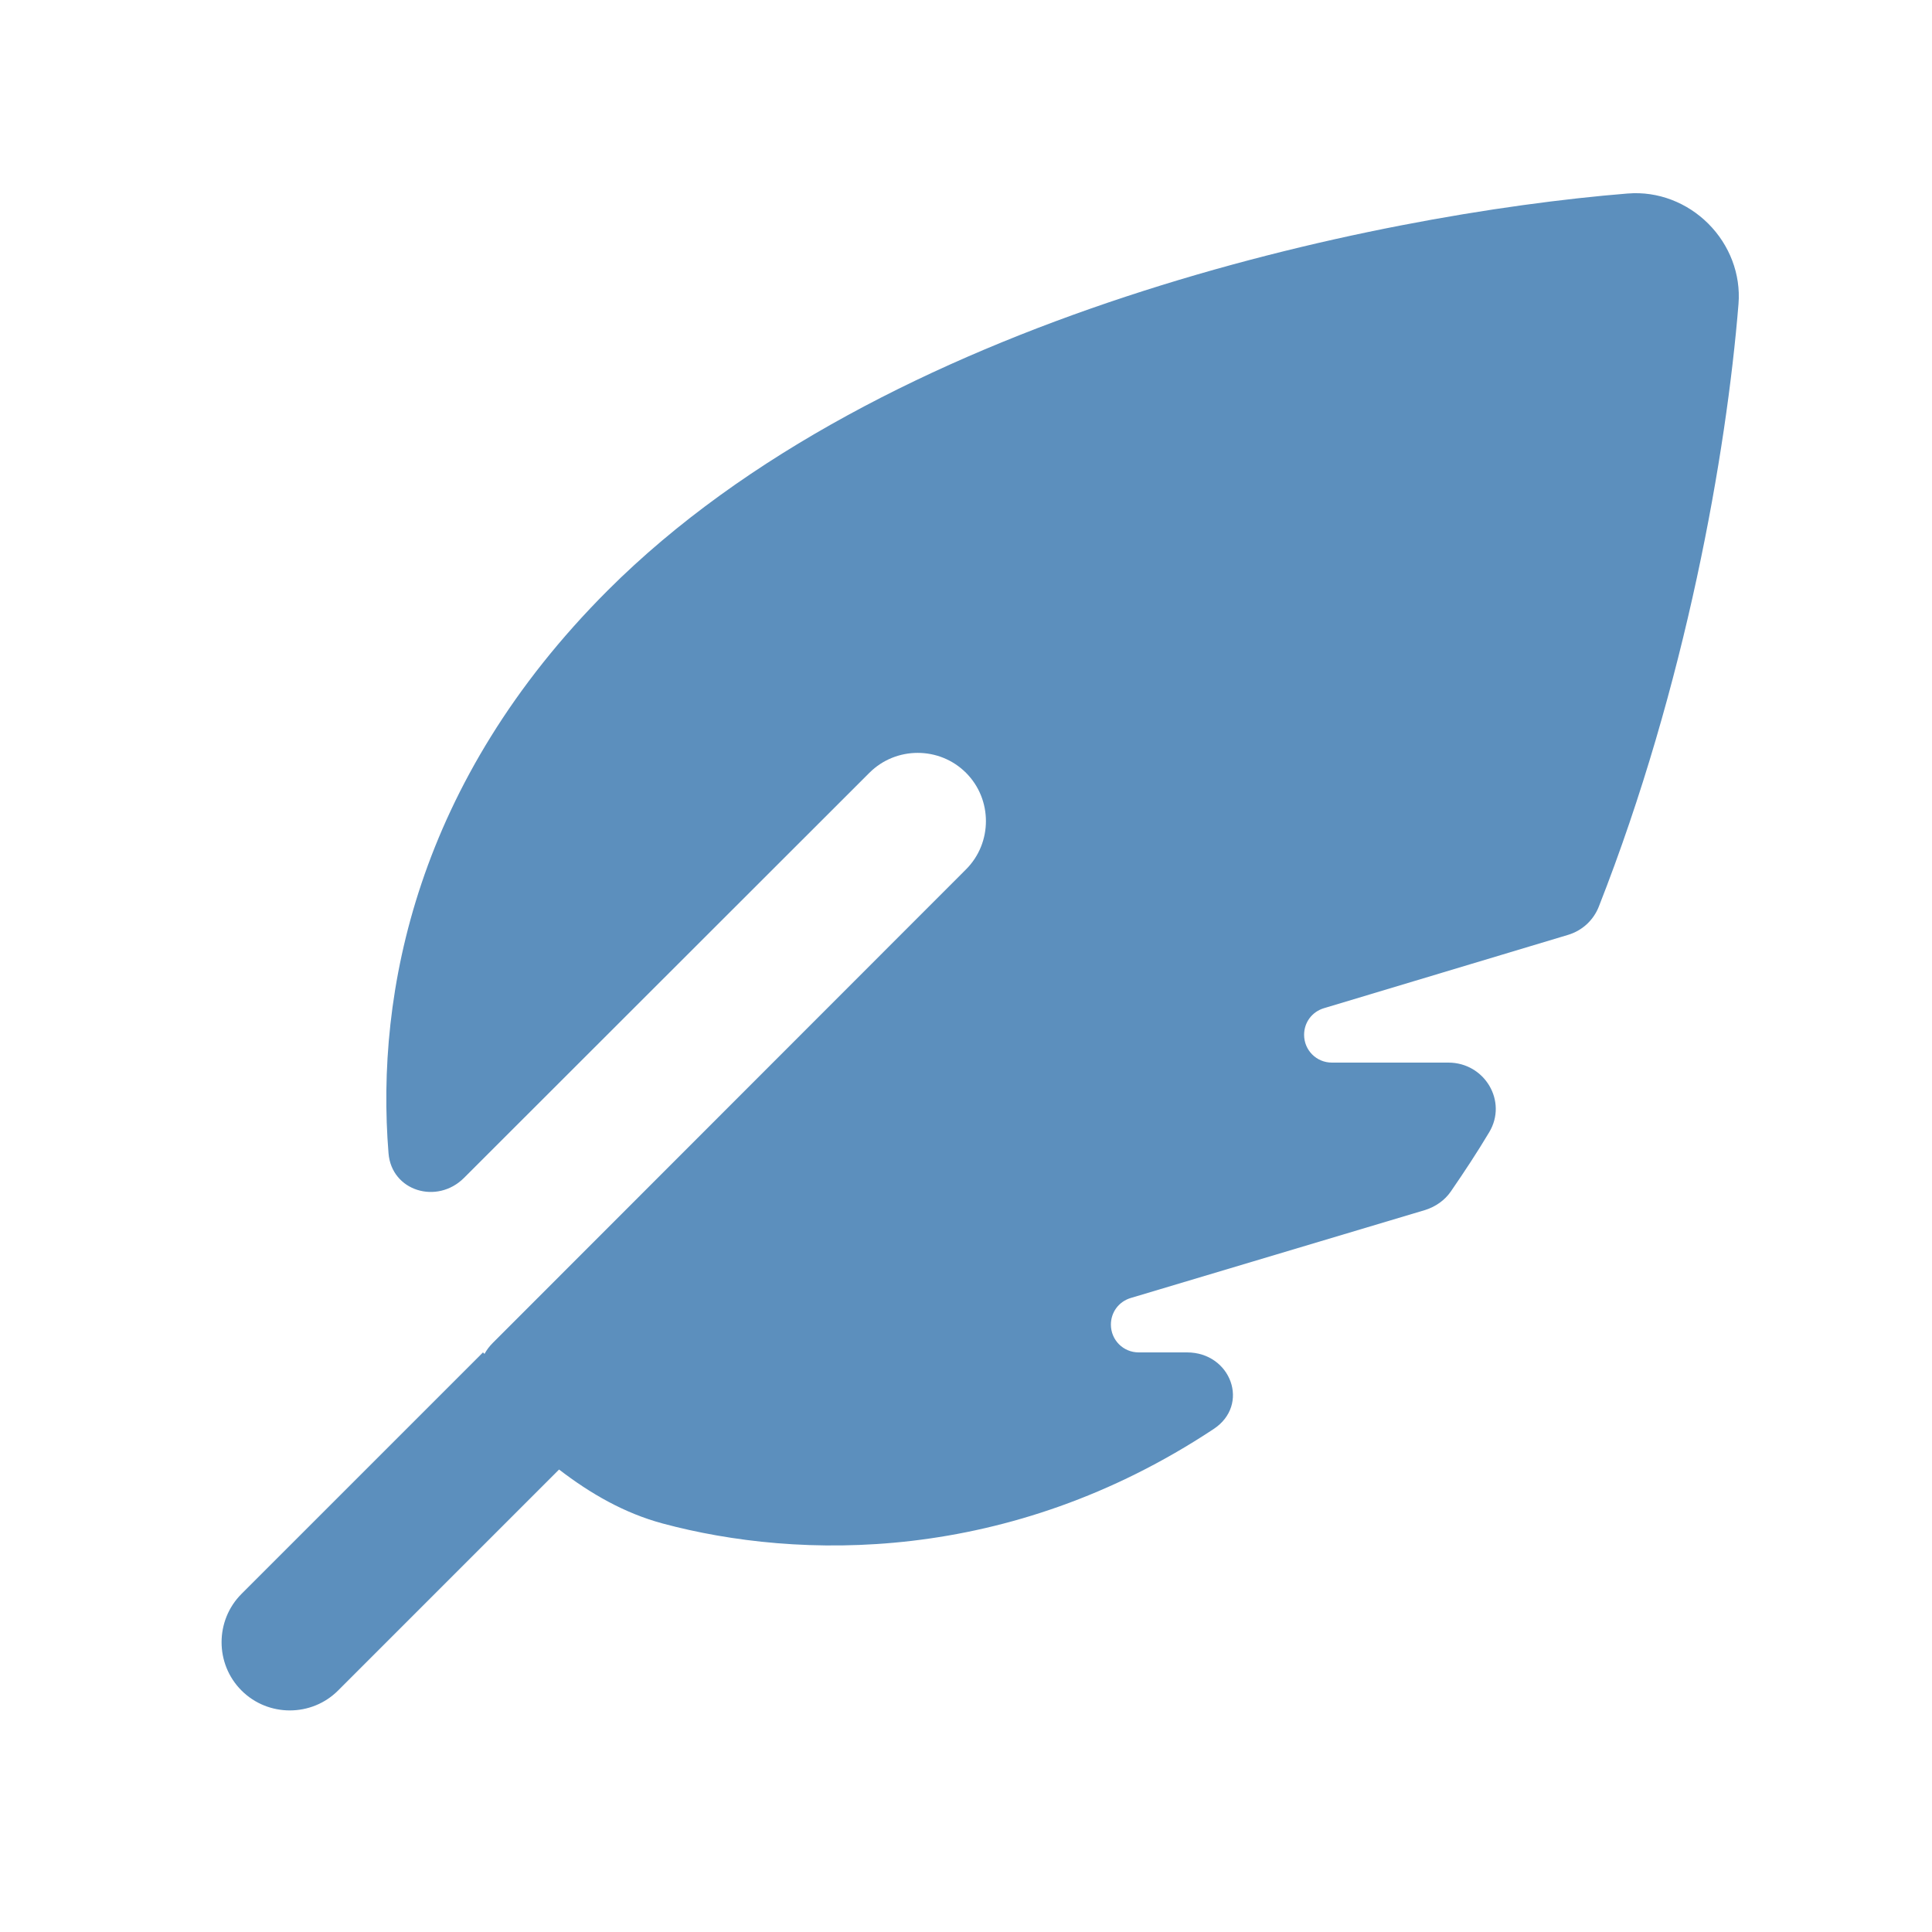
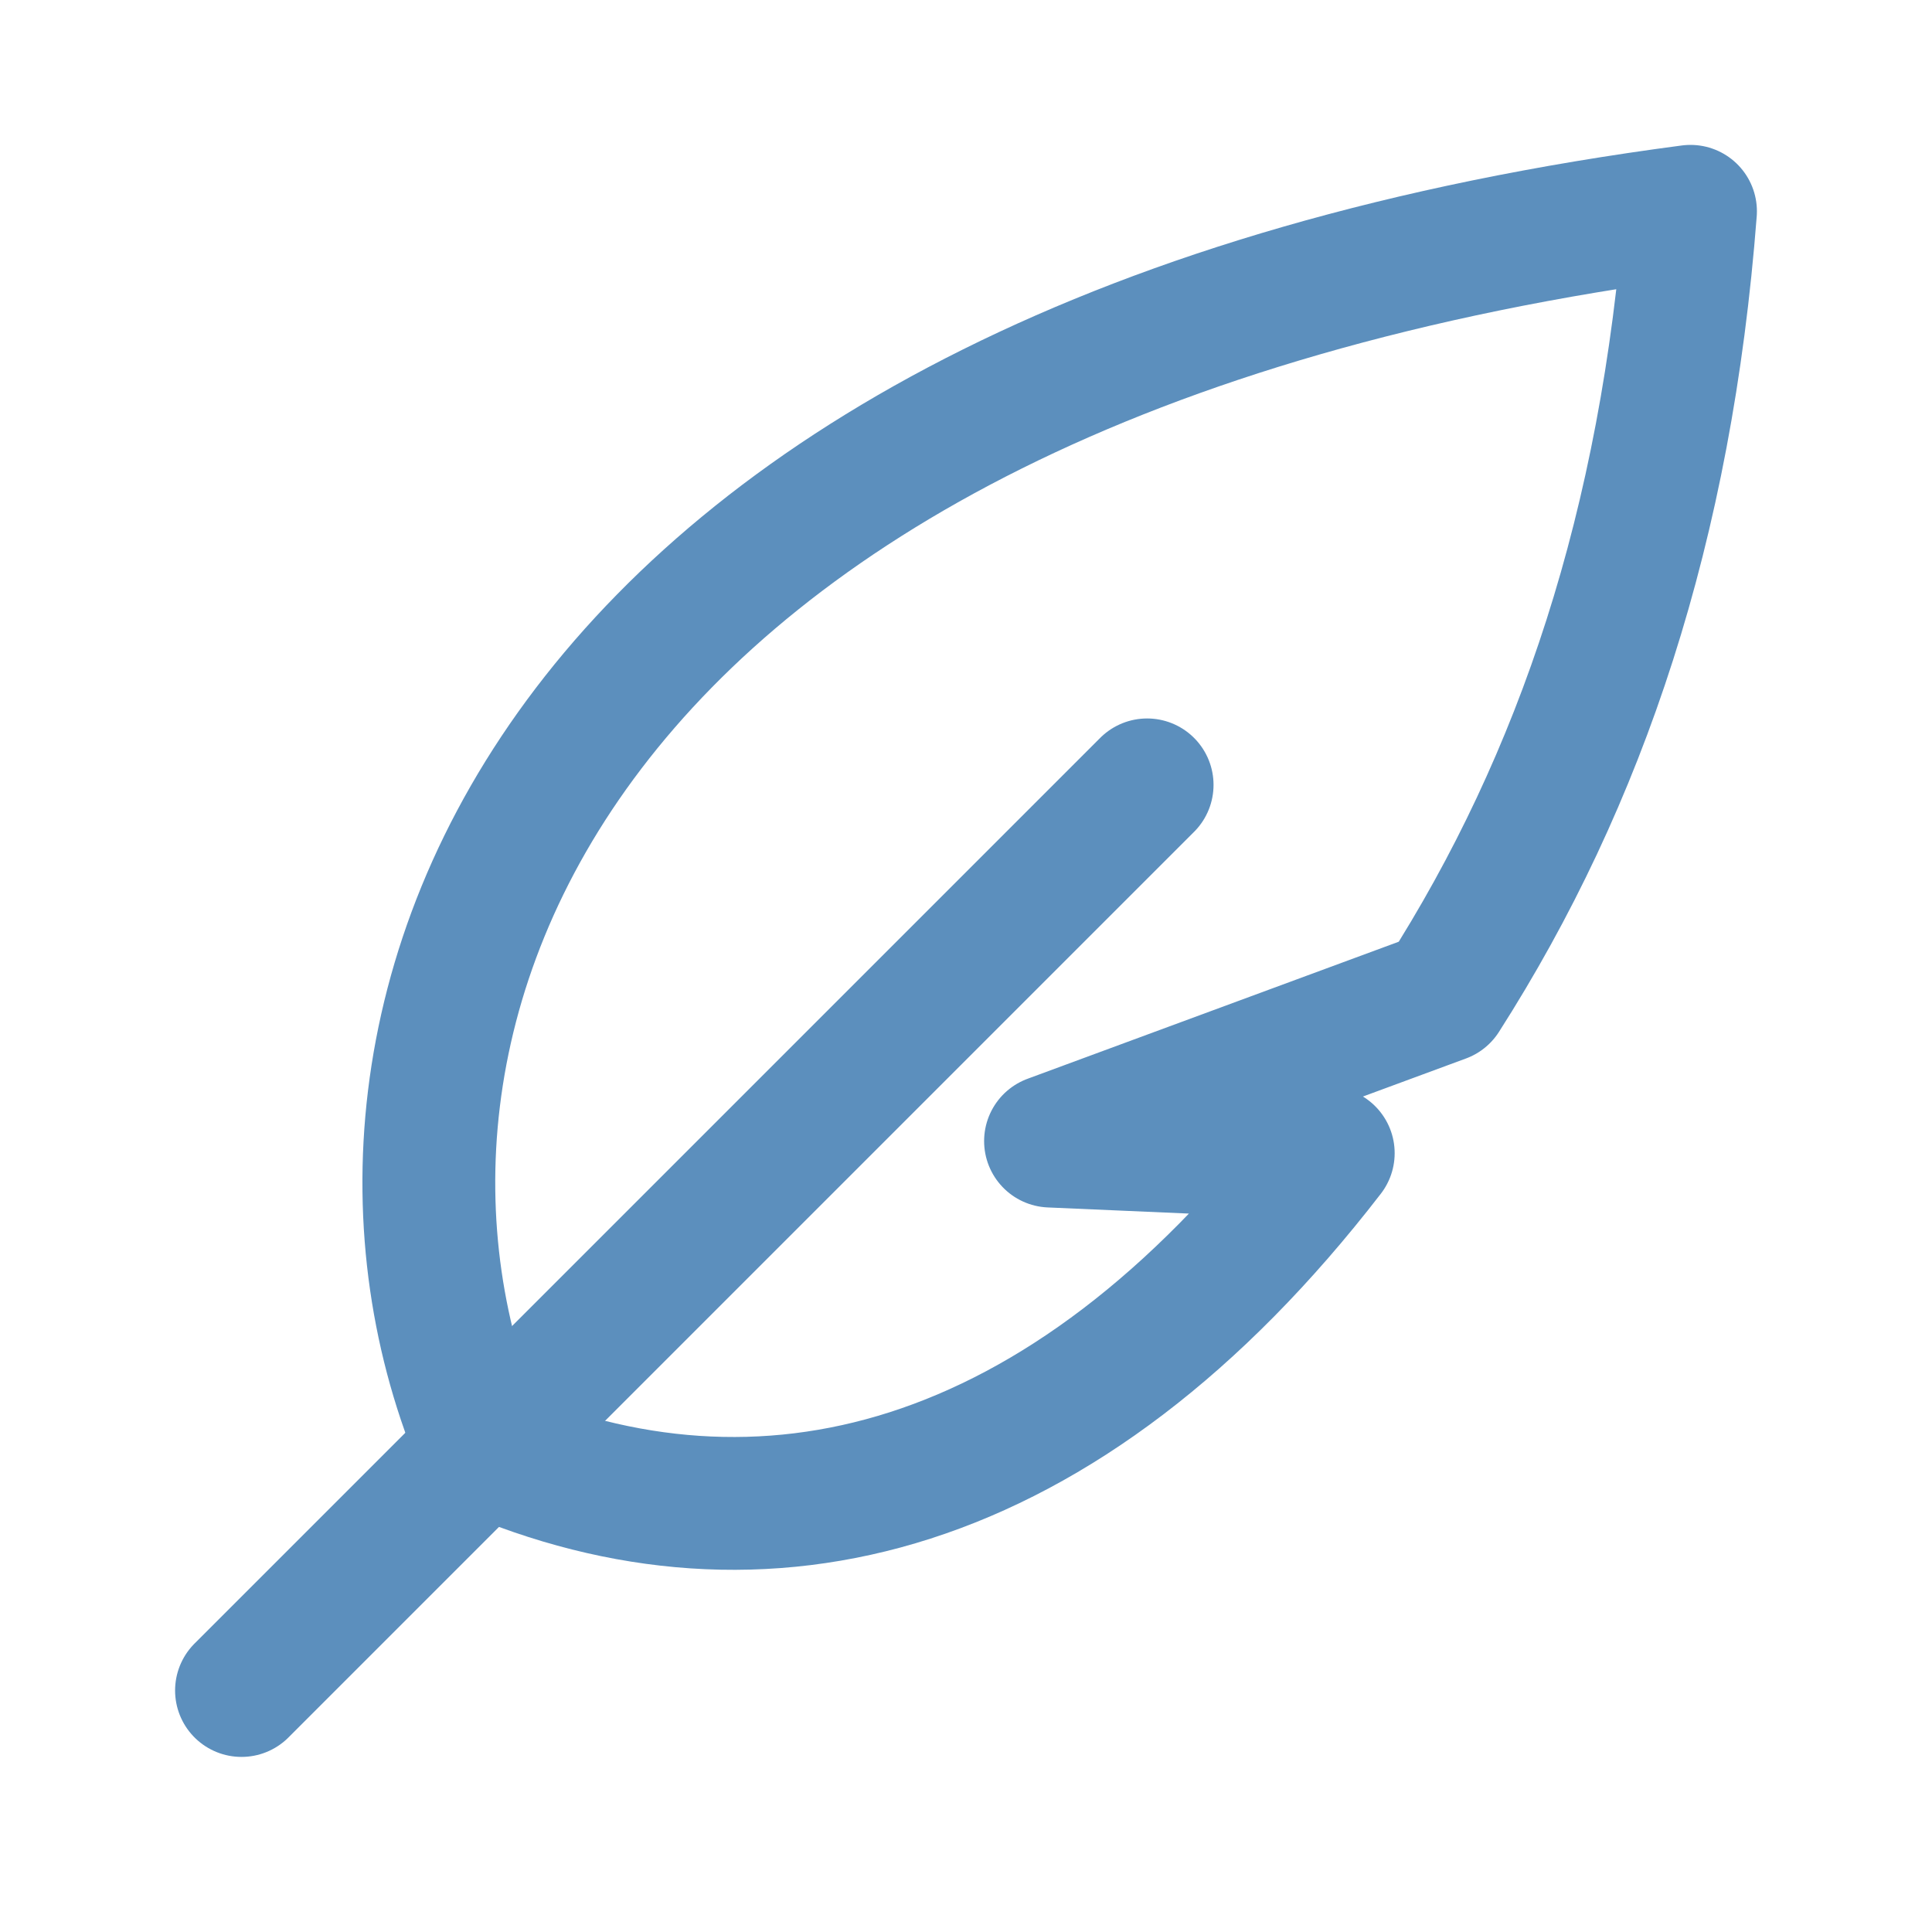
- <svg xmlns="http://www.w3.org/2000/svg" viewBox="0 0 640 640">
-   <path fill="#5C8FBD" d="M539.3 64.1C549.2 63.3 558.9 67.1 565.9 74.1C572.9 81.1 576.7 90.8 575.9 100.7C571.9 150 558.5 226.9 529.6 300.4C527.8 304.9 524.1 308.3 519.4 309.7L438.5 334C434.6 335.2 432 338.7 432 342.8C432 347.9 436.1 352 441.2 352L479.8 352C491.8 352 499.5 364.8 493.3 375.1C489.3 381.8 485 388.3 480.6 394.7C478.6 397.6 475.6 399.7 472.2 400.8L374.5 430C370.6 431.2 368 434.7 368 438.8C368 443.9 372.1 448 377.2 448L393.2 448C407.8 448 414.2 465.4 402 473.4C334 518.4 264.3 516.7 219.6 504.7C206.9 501.3 195.6 494.8 185.2 486.8L112 560C103.2 568.8 88.8 568.8 80 560C71.2 551.2 71.2 536.8 80 528L160 448L160.5 448.5C161.2 447.2 162.1 446 163.2 444.9L320 288C328.8 279.2 328.8 264.8 320 256C311.2 247.2 296.8 247.2 288 256L153.7 390.2C144.8 399.1 129.7 394.6 128.7 382C124.4 328.8 138 258.9 201.3 195.6C292.4 104.5 455.5 70.9 539.2 64.1z" />
+ <svg xmlns="http://www.w3.org/2000/svg" viewBox="0 0 32 32">
+   <g fill="none" stroke="#5C8FBD" stroke-width="2.2" stroke-linecap="round" stroke-linejoin="round">
+     <path d="M8 24C5 17 9 6 28 3.5c-.4 5.2-1.8 9.4-4.1 13l-6.5 2.4 4.6.2C17.6 24.8 12.6 26 8 24Z" />
+     <path d="M4 28 19 13" />
+   </g>
</svg>
